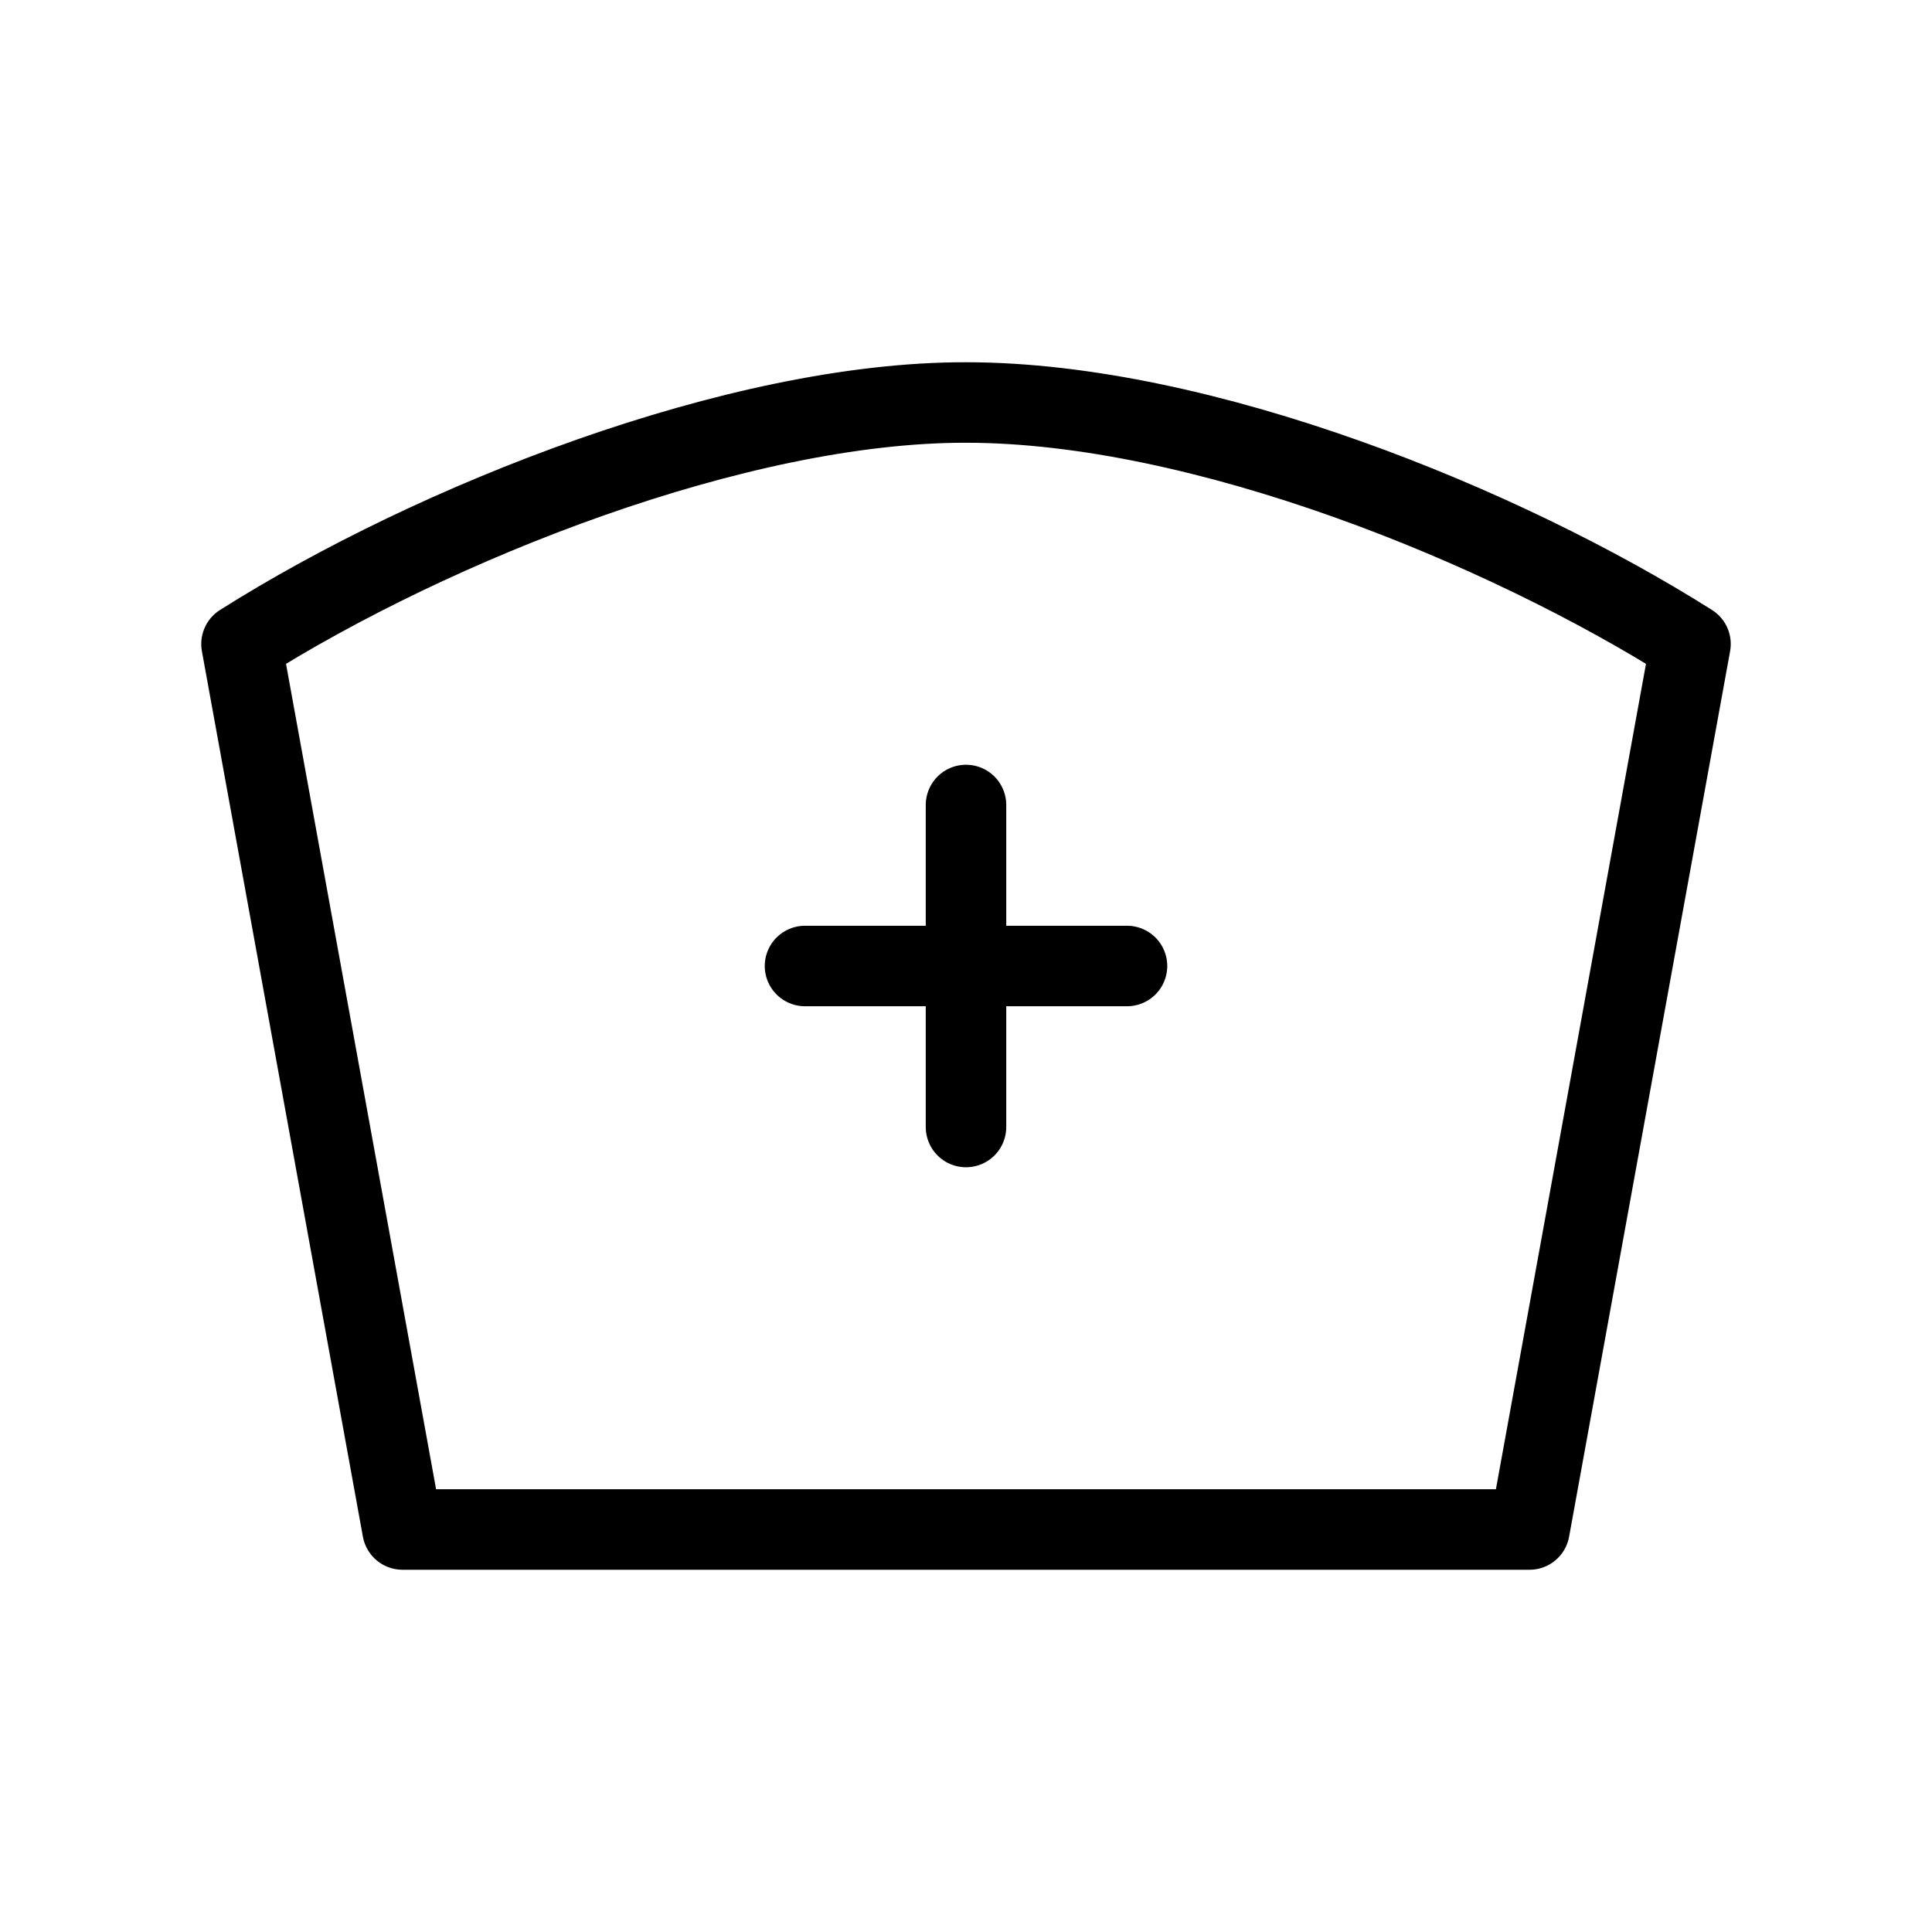
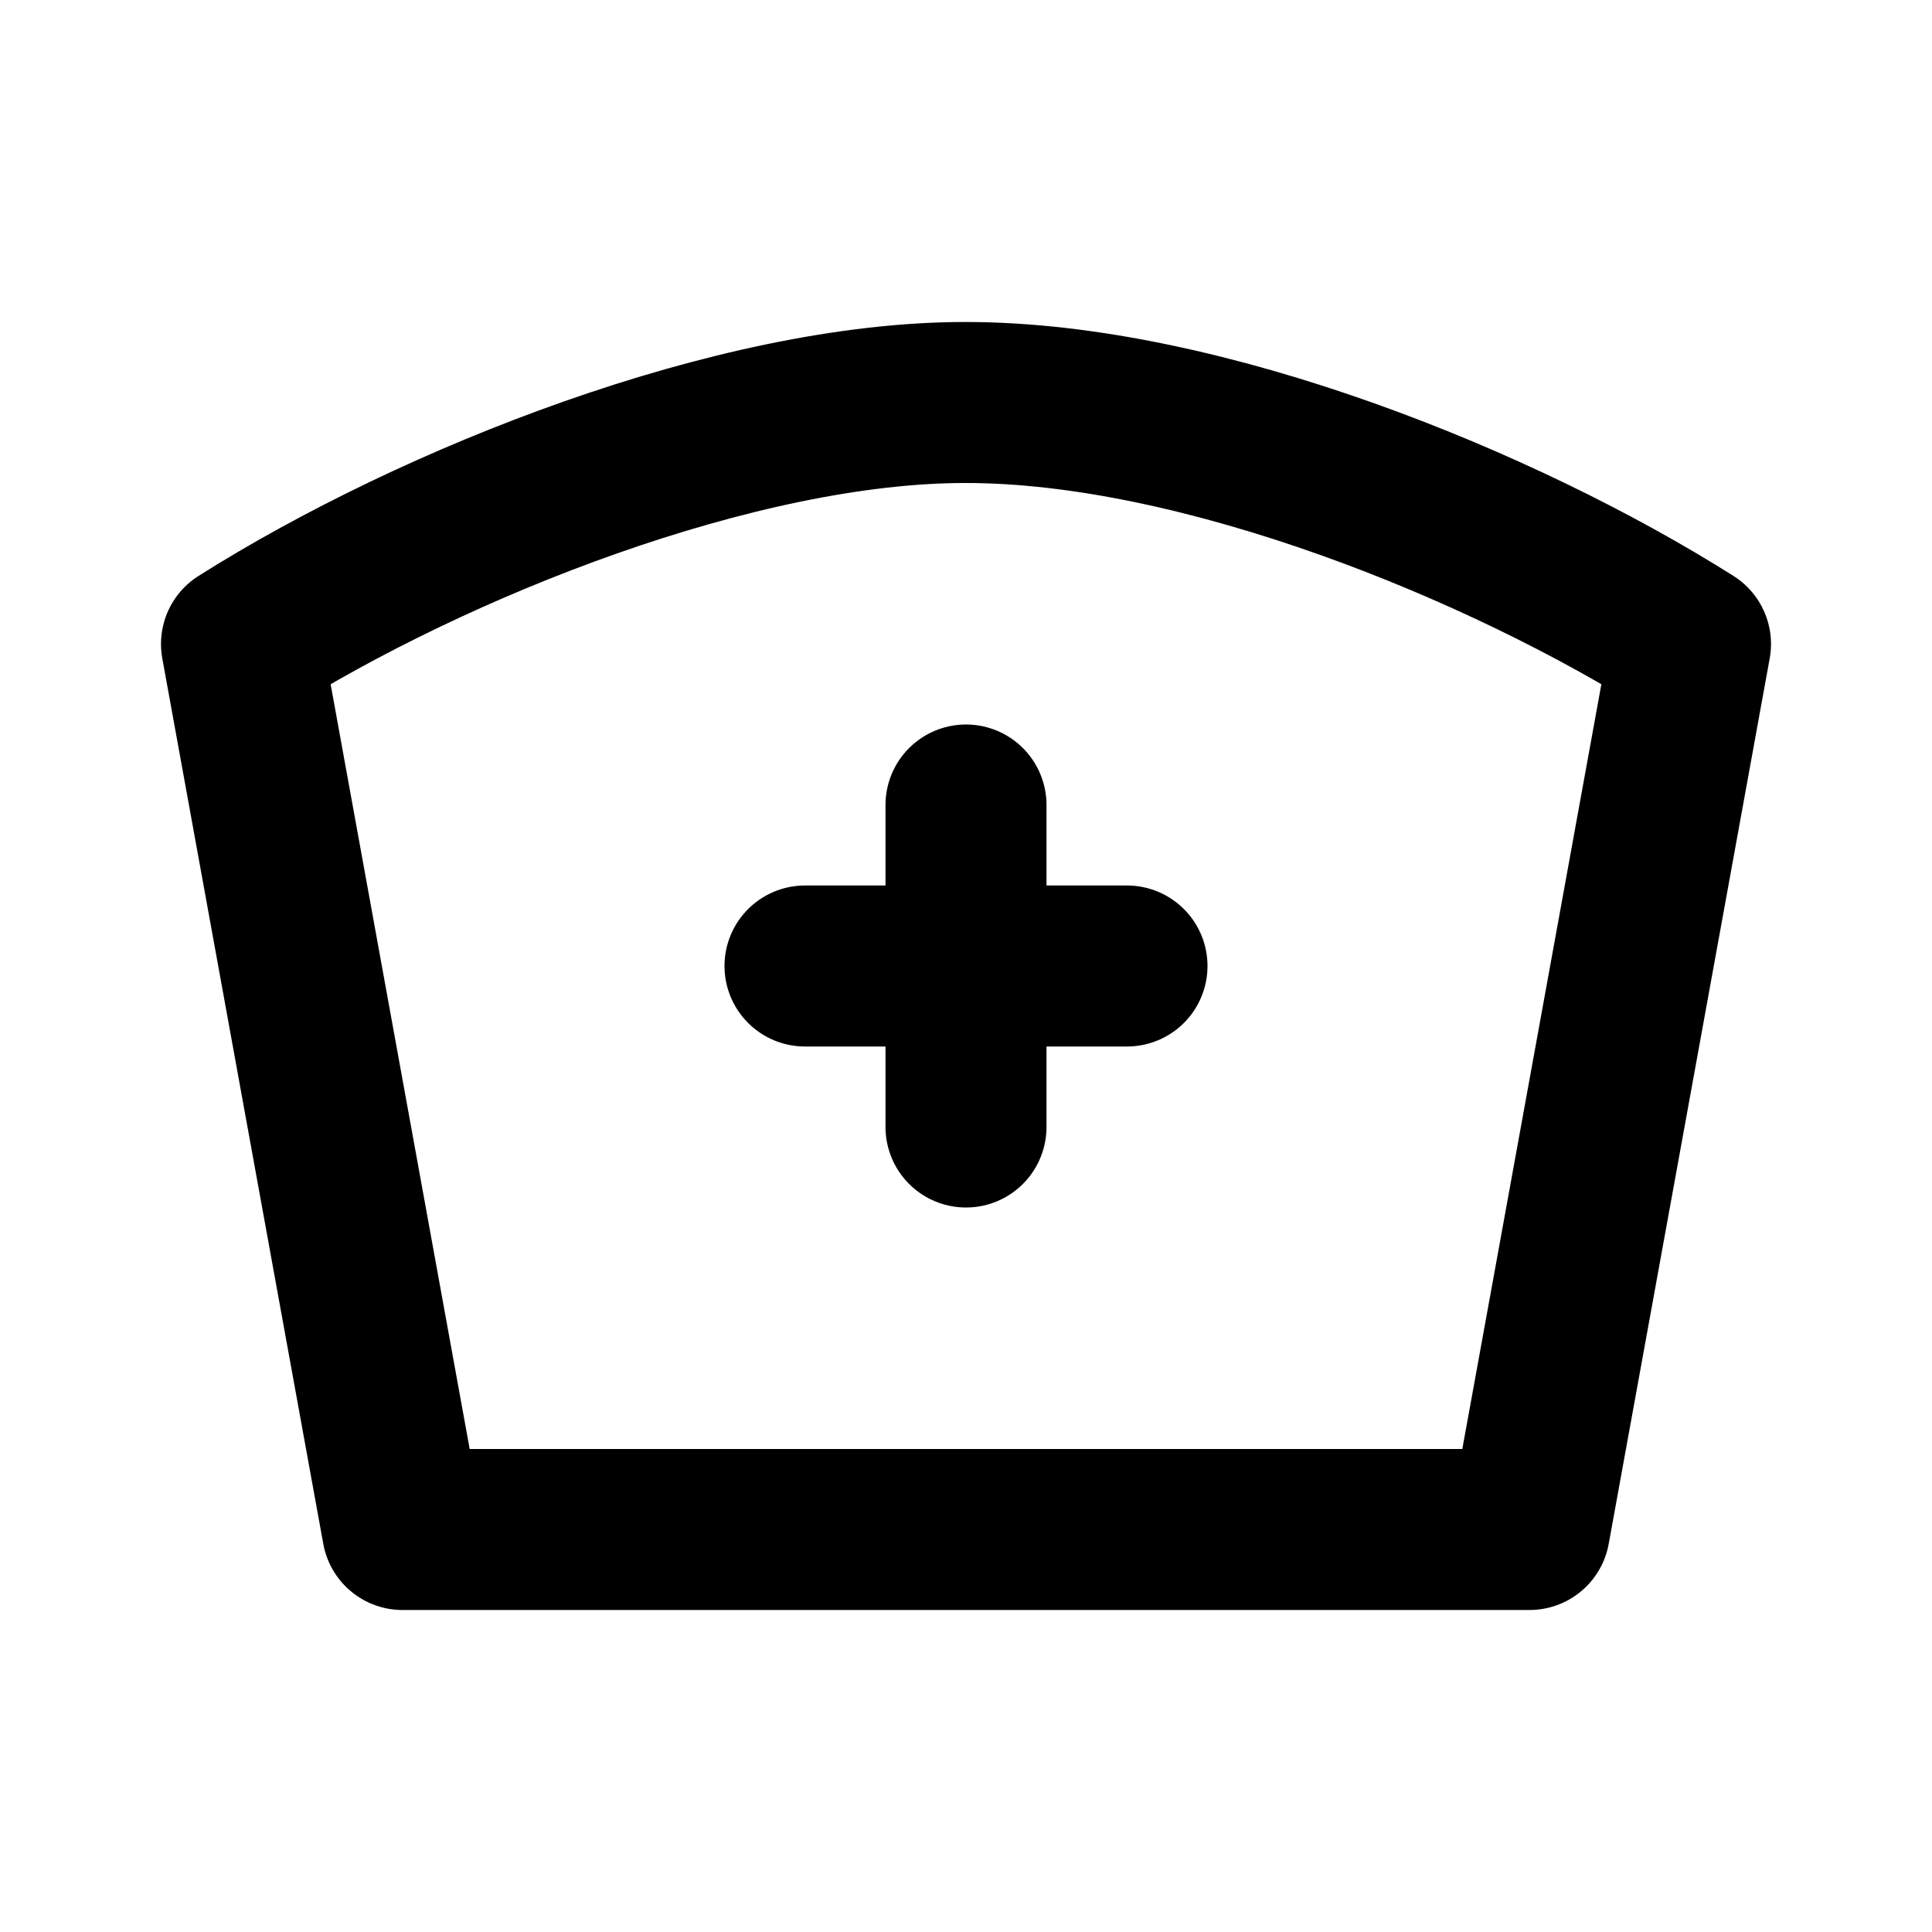
- <svg xmlns="http://www.w3.org/2000/svg" width="24" height="24" viewBox="0 0 24 24" fill="none" stroke="currentColor" stroke-width="1" stroke-linecap="round" stroke-linejoin="round" class="icon icon-tabler icons-tabler-outline icon-tabler-nurse">
+ <svg xmlns="http://www.w3.org/2000/svg" width="24" height="24" viewBox="0 0 24 24" fill="none" stroke="currentColor" stroke-width="2" stroke-linecap="round" stroke-linejoin="round" class="icon icon-tabler icons-tabler-outline icon-tabler-nurse">
  <path stroke="none" d="M0 0h24v24H0z" fill="none" />
  <path d="M12 5c2.941 0 6.685 1.537 9 3l-2 11h-14l-2 -11c2.394 -1.513 6.168 -3.005 9 -3" />
  <path d="M10 12h4" />
  <path d="M12 10v4" />
</svg>
